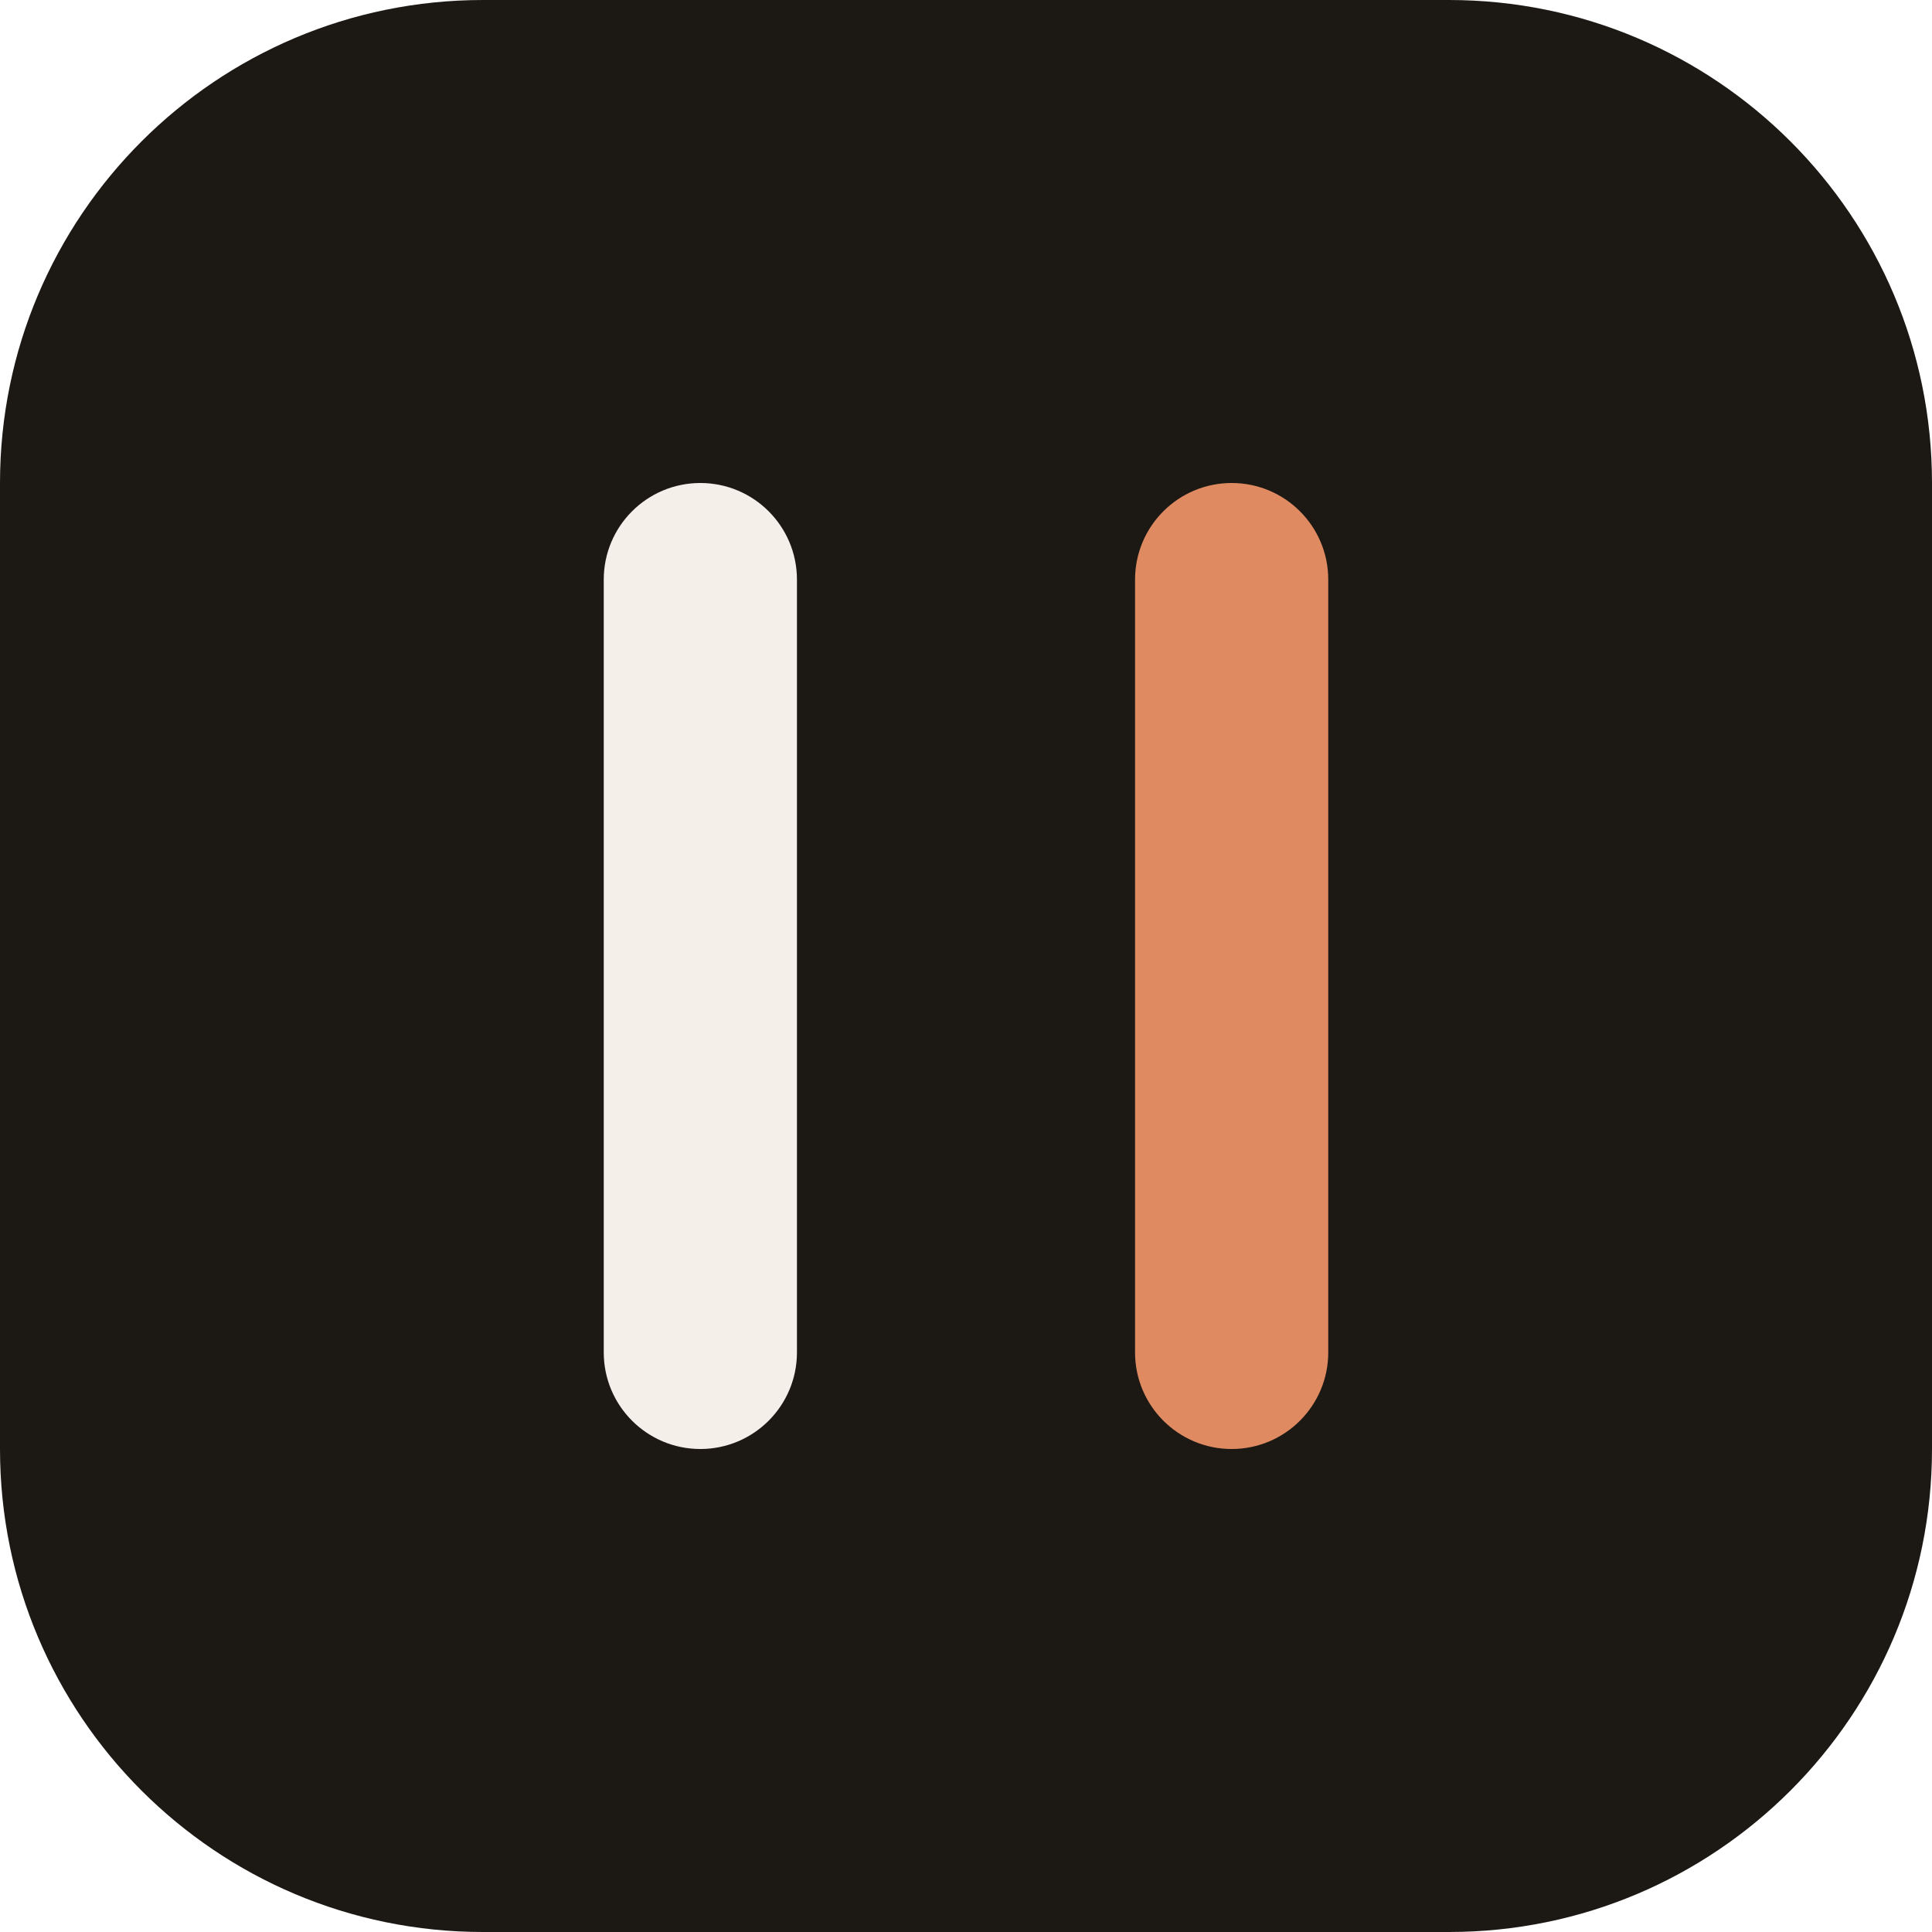
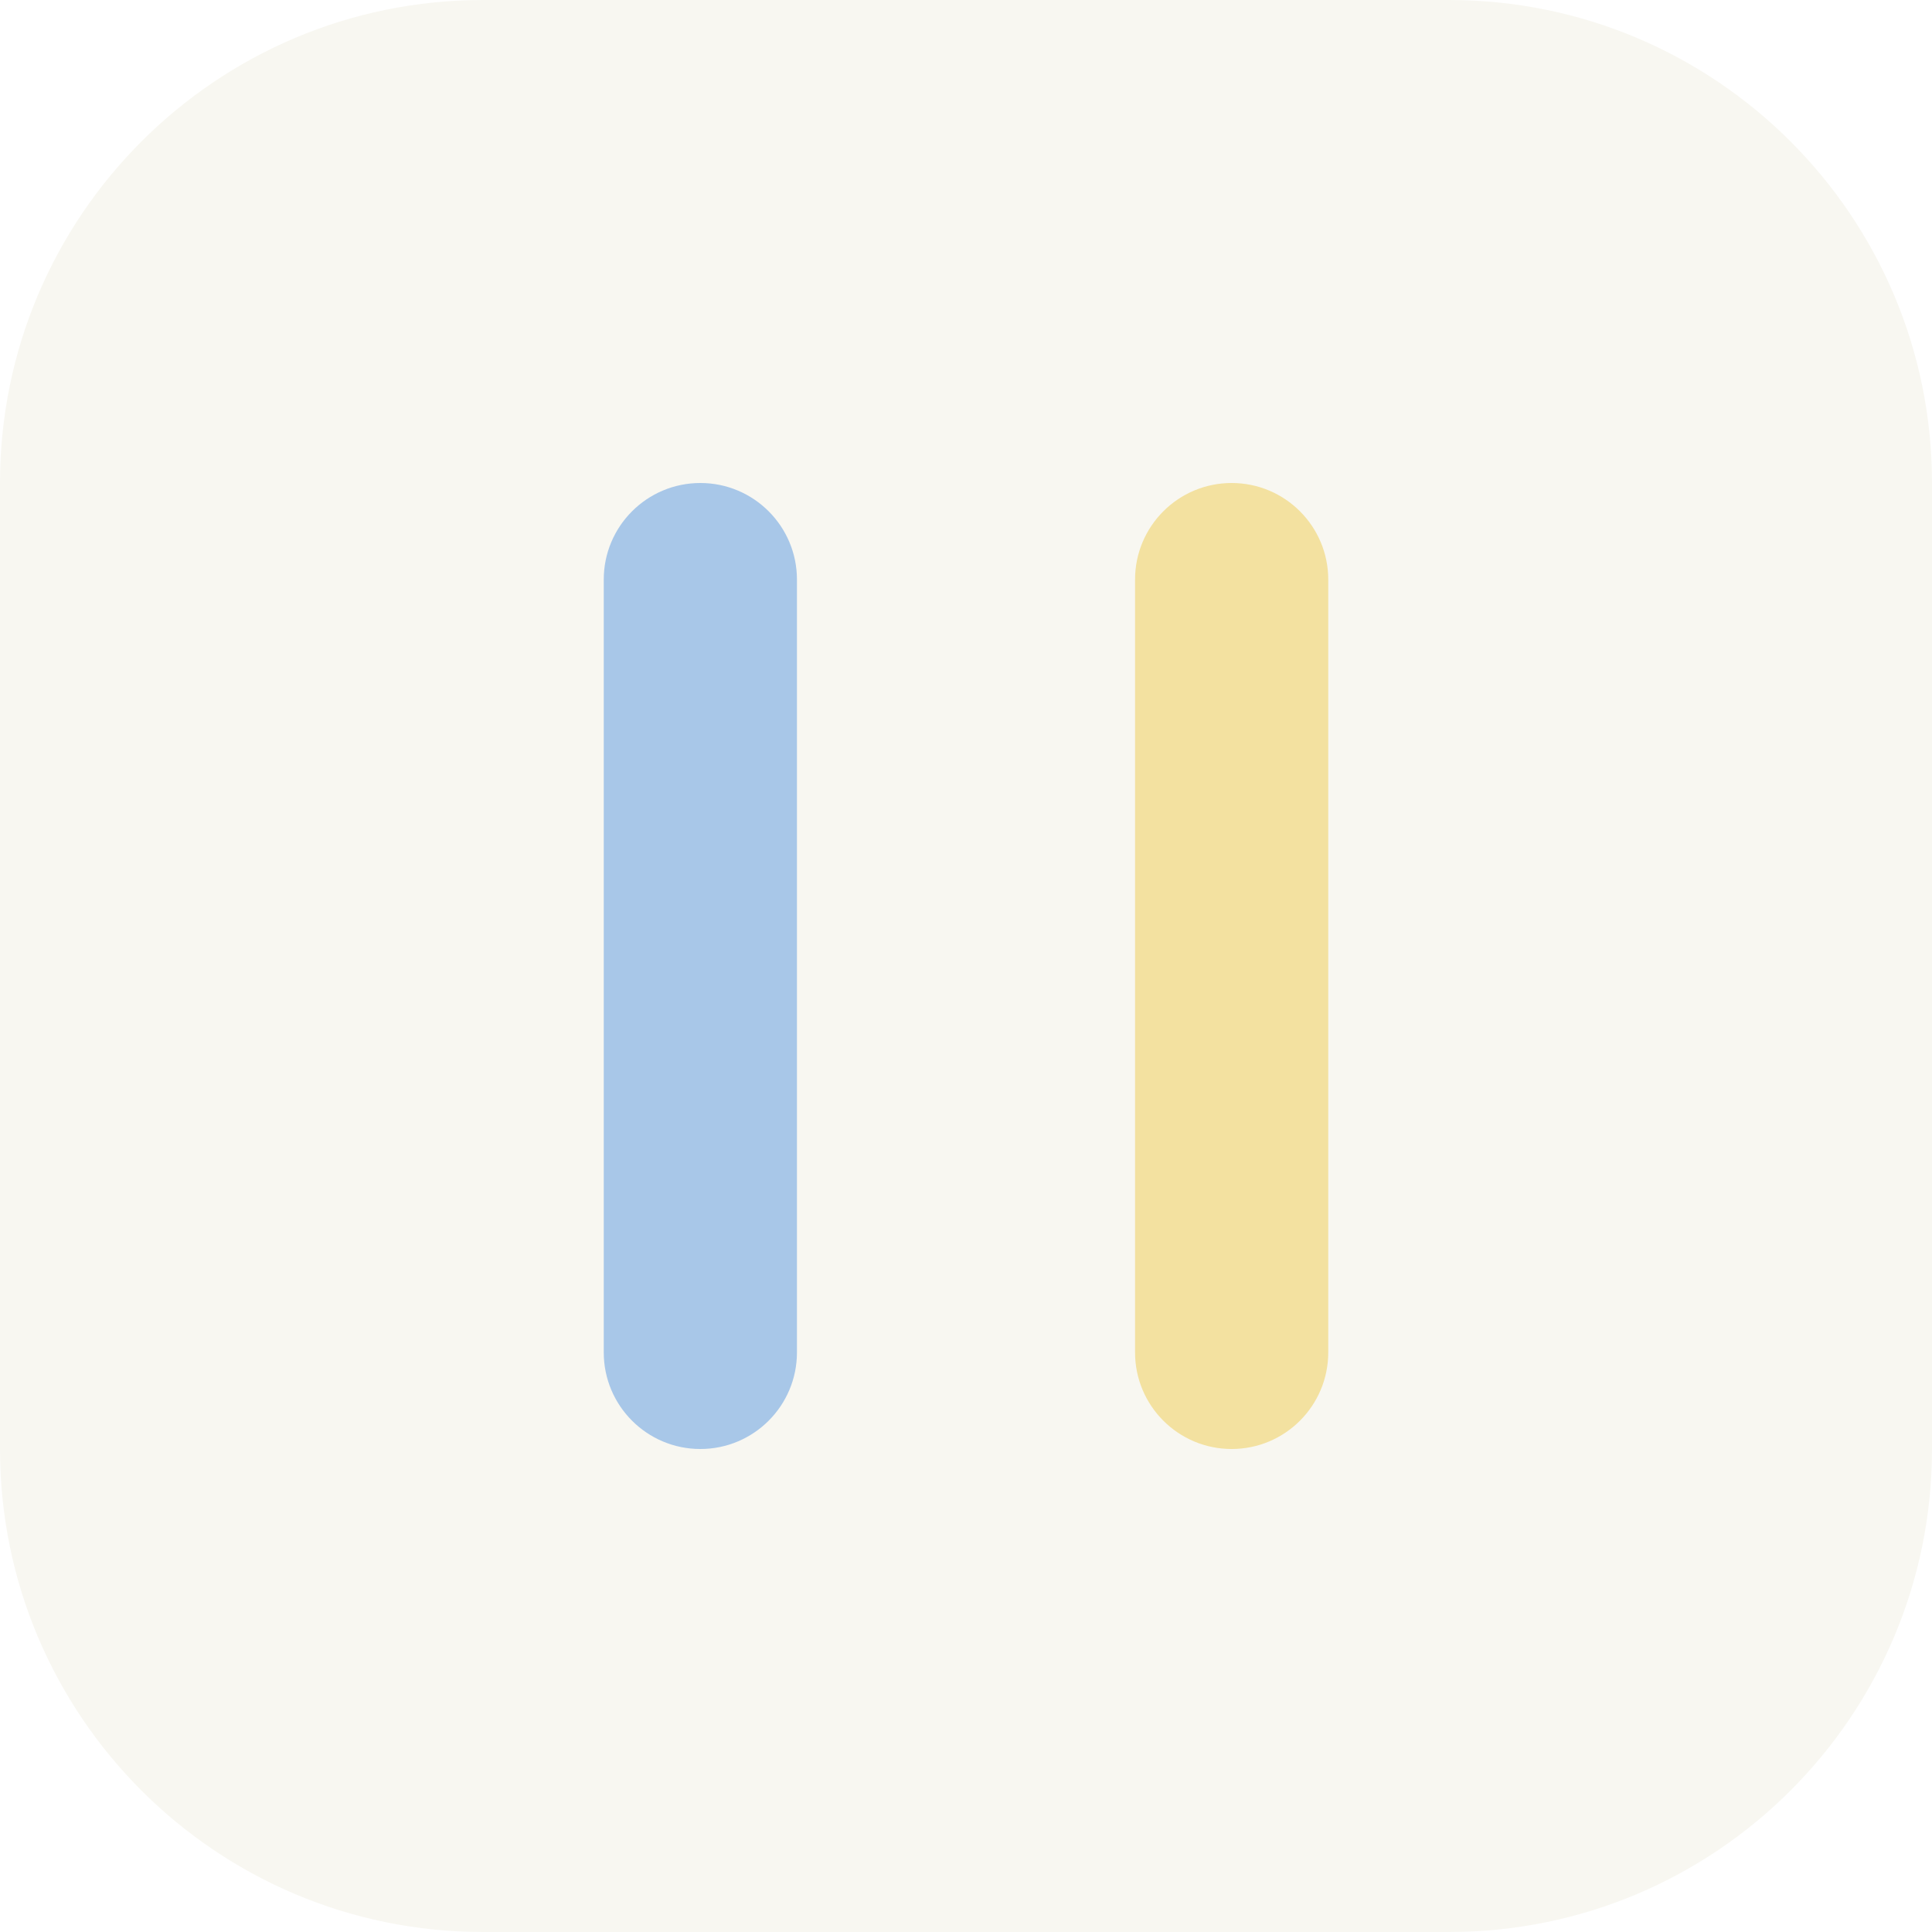
<svg xmlns="http://www.w3.org/2000/svg" viewBox="0 0 32 32">
-   <rect width="32" height="32" rx="8" fill="#1c1915" />
-   <rect x="10" y="8" width="3.2" height="16" rx="1.6" fill="#f4efe8" />
-   <rect x="18.8" y="8" width="3.2" height="16" rx="1.6" fill="#e08a62" />
+   <rect width="32" height="32" rx="8" fill="#f8f7f1" />
+   <rect x="10" y="8" width="3.2" height="16" rx="1.6" fill="#a8c7e8" />
+   <rect x="18.8" y="8" width="3.2" height="16" rx="1.6" fill="#f3e1a0" />
</svg>
